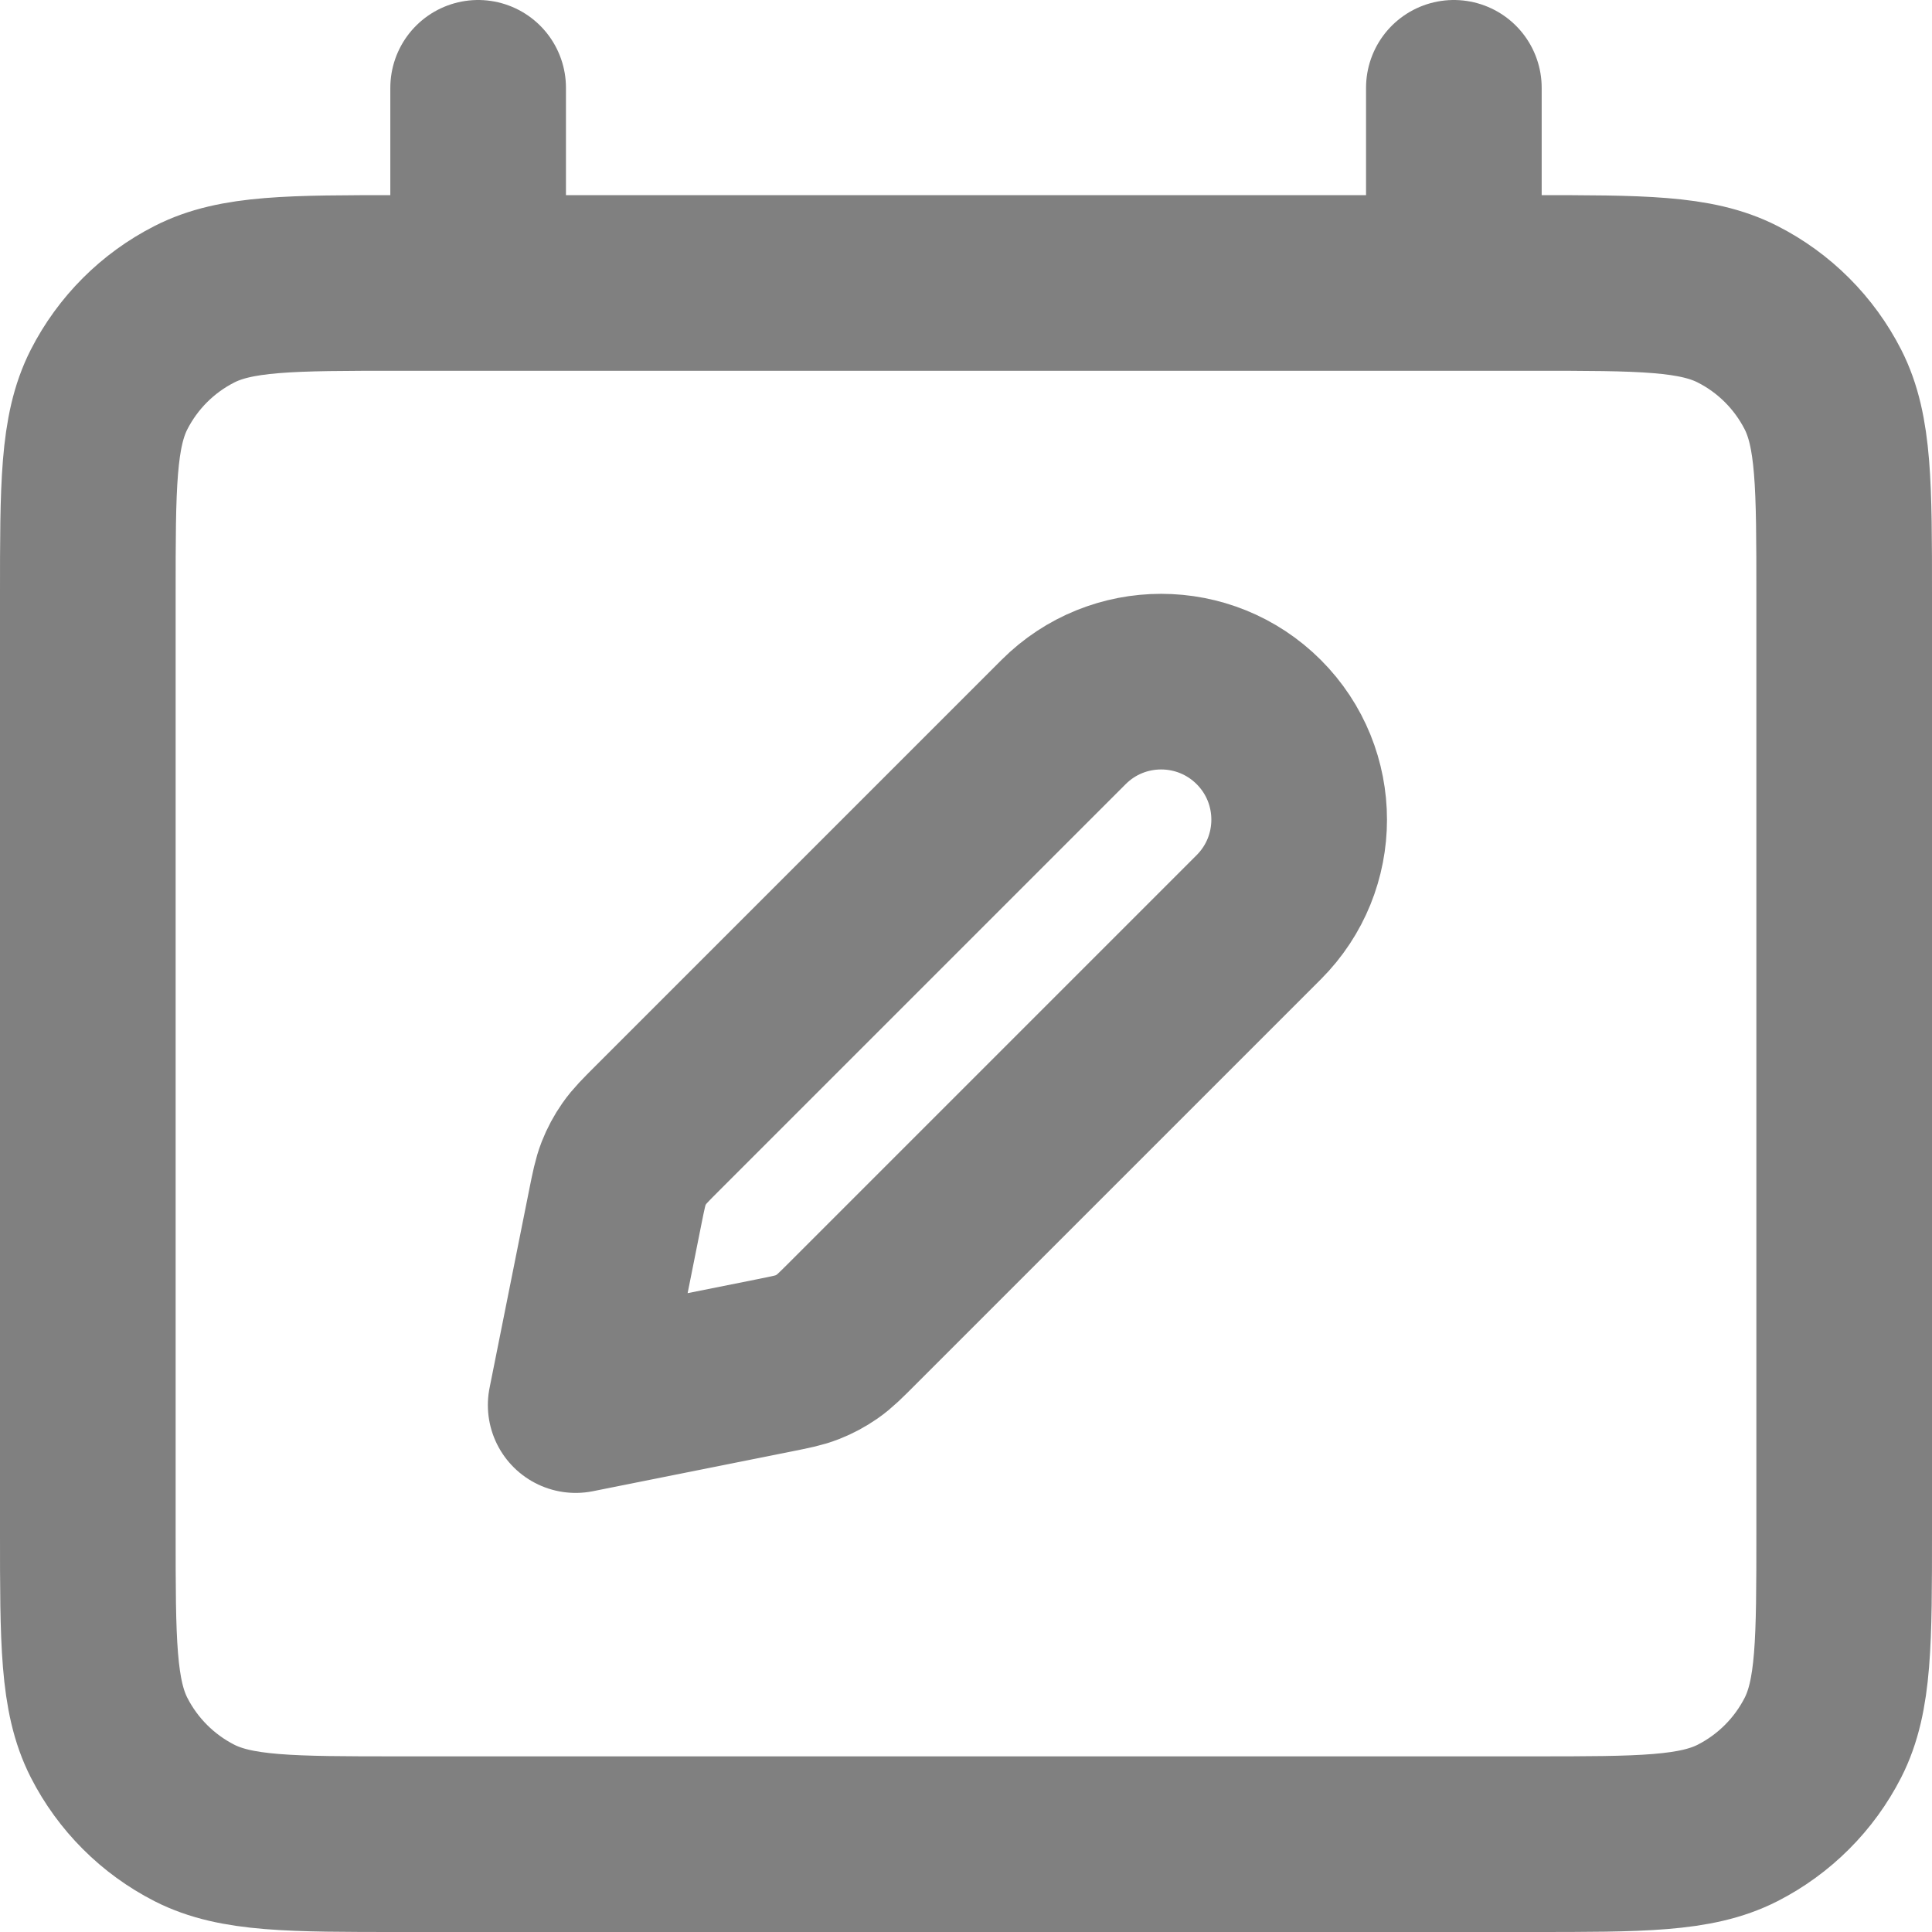
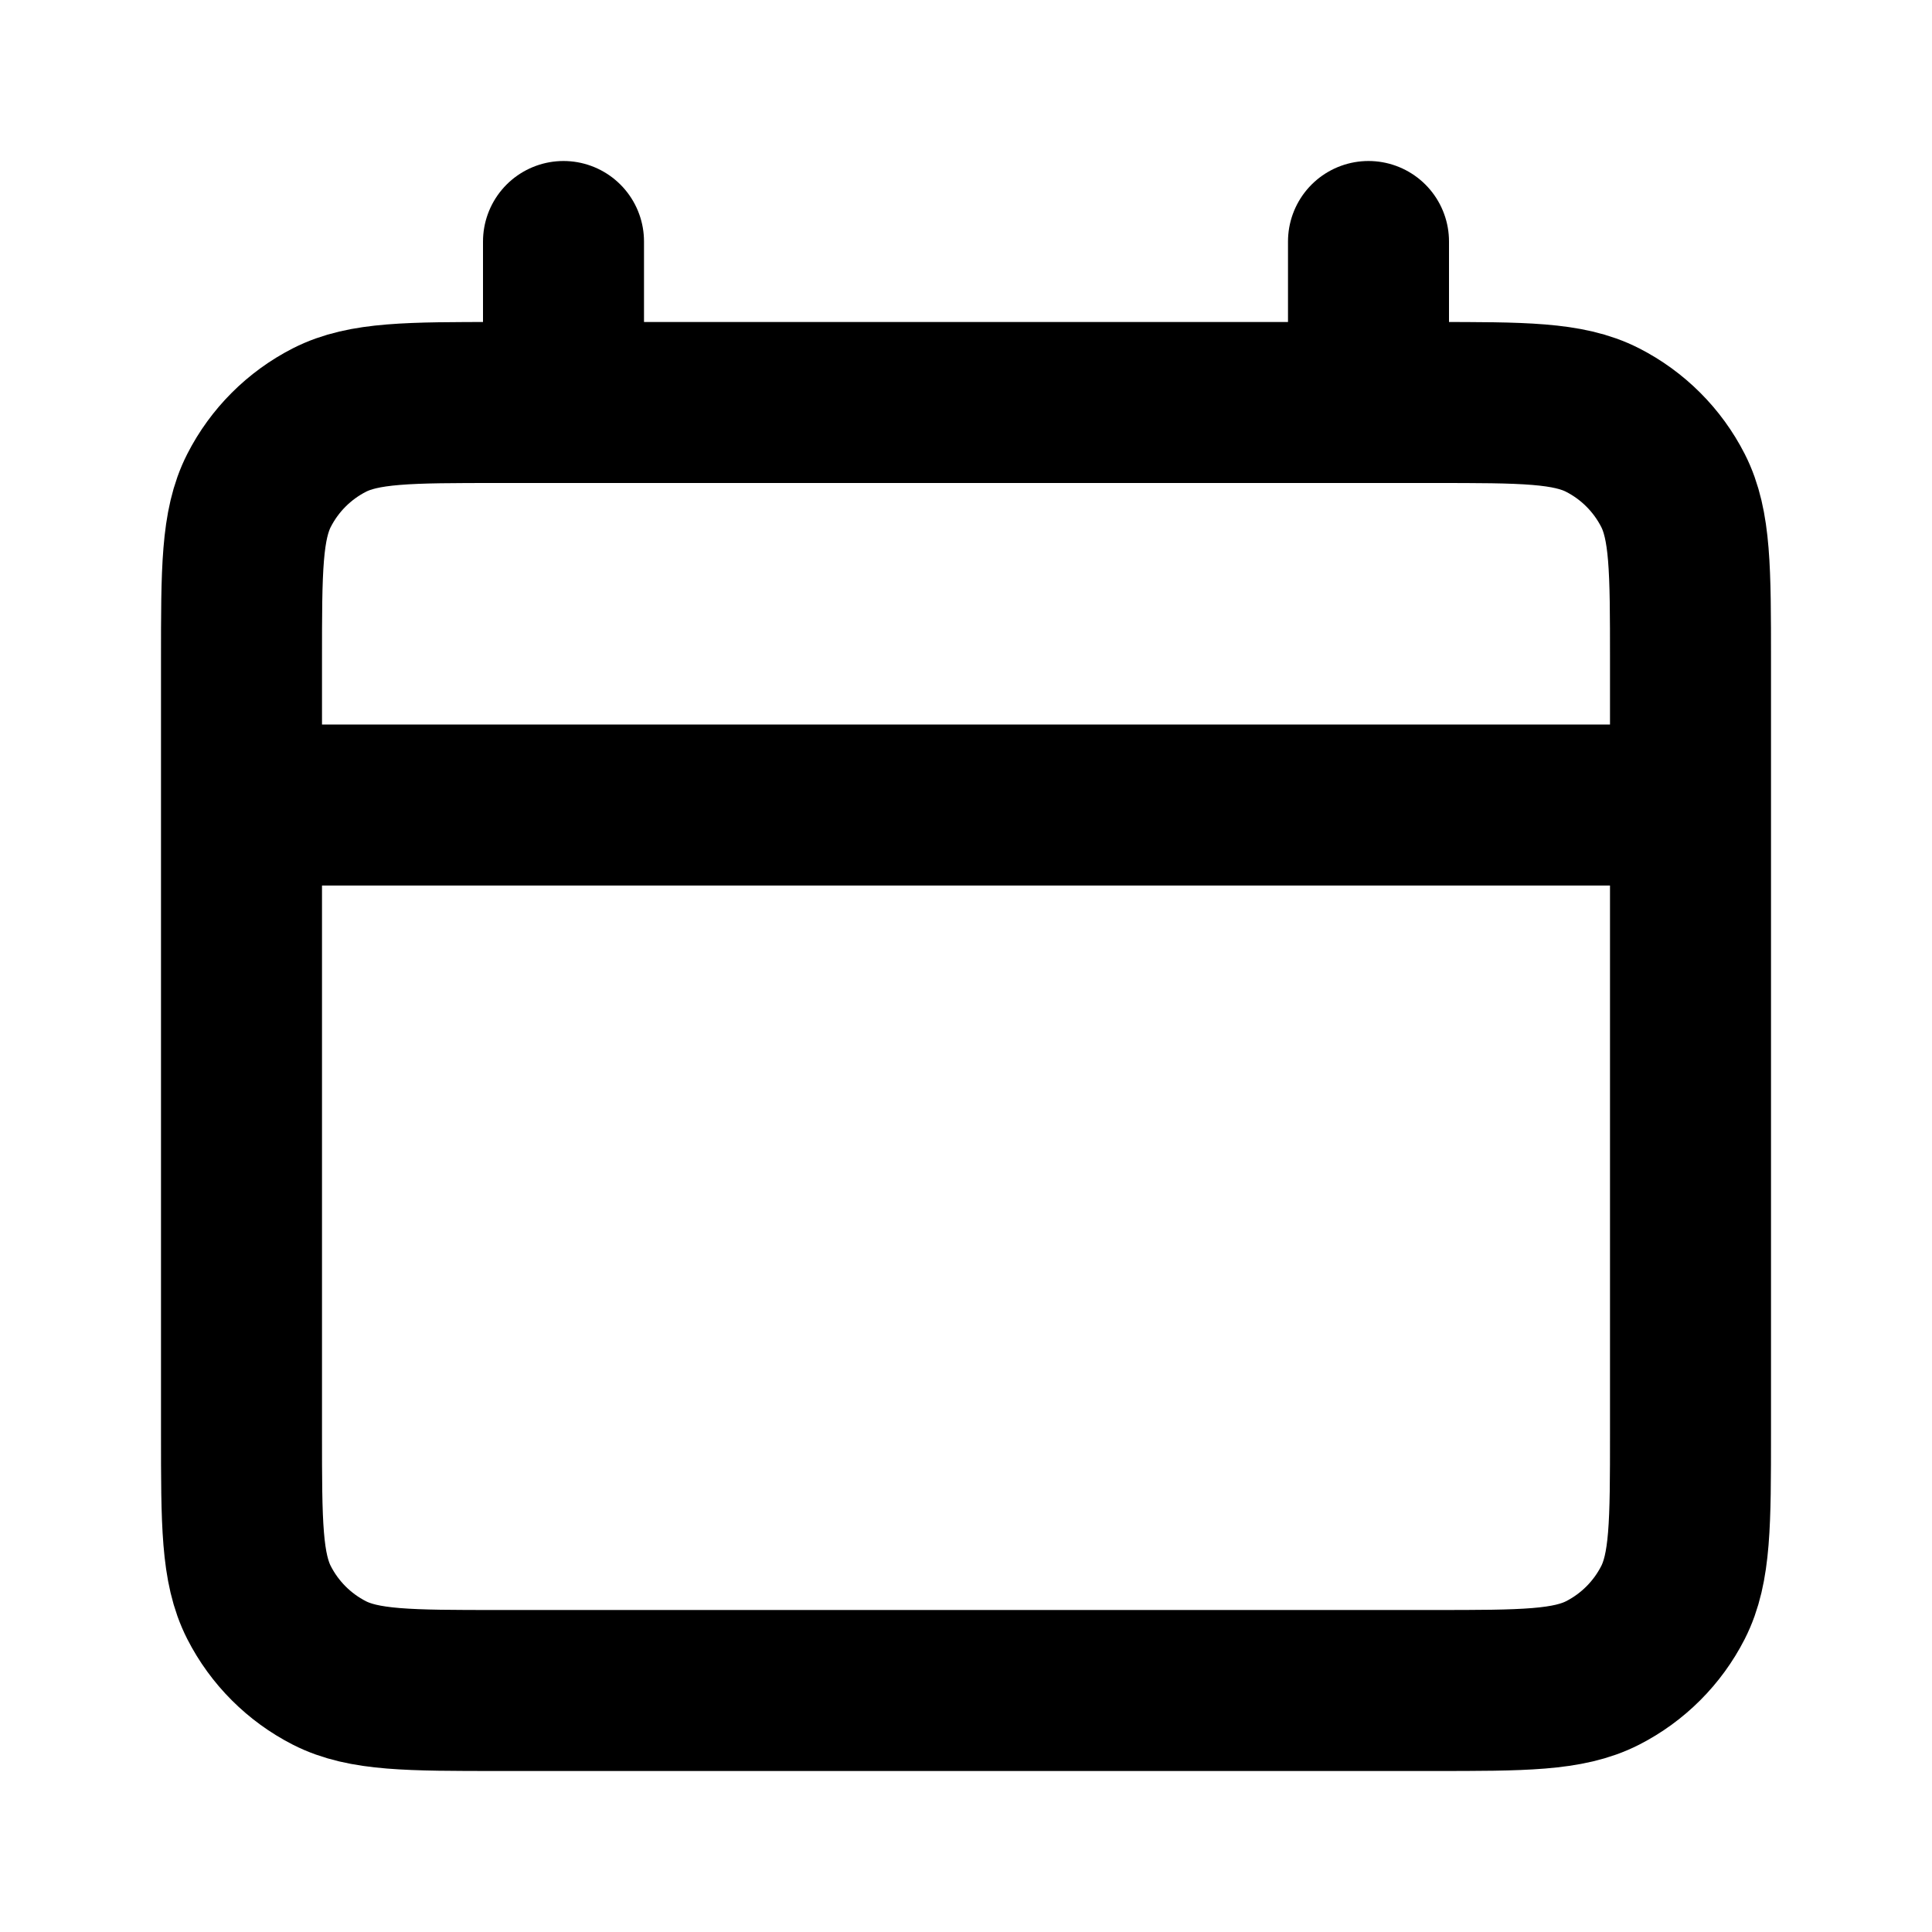
- <svg xmlns="http://www.w3.org/2000/svg" width="33" height="33" viewBox="0 0 33 33" fill="none">
-   <path d="M8.167 1.5V4.833M8.167 4.833H24.833M8.167 4.833H6.833H6.833C4.966 4.833 4.033 4.833 3.32 5.197C2.693 5.516 2.183 6.026 1.863 6.653C1.5 7.366 1.5 8.3 1.5 10.167V26.167C1.5 28.034 1.5 28.967 1.863 29.68C2.183 30.307 2.693 30.817 3.32 31.137C4.033 31.5 4.966 31.5 6.833 31.5H26.167C28.034 31.5 28.967 31.5 29.68 31.137C30.307 30.817 30.817 30.307 31.137 29.68C31.5 28.967 31.5 28.034 31.5 26.167V10.167C31.5 8.3 31.5 7.366 31.137 6.653C30.817 6.026 30.307 5.516 29.68 5.197C28.967 4.833 28.034 4.833 26.167 4.833H24.833M24.833 1.5V4.833M9.833 24L13.208 23.325C13.502 23.266 13.65 23.237 13.787 23.183C13.909 23.135 14.024 23.073 14.132 22.998C14.253 22.914 14.359 22.808 14.571 22.596L21.5 15.667C22.421 14.746 22.421 13.254 21.5 12.333C20.579 11.413 19.087 11.413 18.167 12.333L11.238 19.262L11.235 19.265C11.024 19.476 10.919 19.581 10.835 19.702C10.76 19.809 10.698 19.925 10.65 20.047C10.597 20.183 10.567 20.331 10.508 20.624L10.508 20.625L9.833 24Z" stroke-width="3" stroke-linecap="round" stroke-linejoin="round" stroke="#808080" />
+ <svg xmlns="http://www.w3.org/2000/svg" width="64px" height="64px" viewBox="0 0 24 24" fill="none">
+   <g id="SVGRepo_bgCarrier" stroke-width="0" />
+   <g id="SVGRepo_tracerCarrier" stroke-linecap="round" stroke-linejoin="round" />
+   <g id="SVGRepo_iconCarrier">
+     <path d="M3 10H21M7 3V5M17 3V5M6.2 21H17.8C18.92 21 19.48 21 19.908 20.782C20.284 20.59 20.59 20.284 20.782 19.908C21 19.48 21 18.92 21 17.8V8.2C21 7.08 21 6.52 20.782 6.092C20.59 5.716 20.284 5.41 19.908 5.218C19.48 5 18.92 5 17.8 5H6.2C5.08 5 4.52 5 4.092 5.218C3.716 5.41 3.41 5.716 3.218 6.092C3 6.52 3 7.08 3 8.2V17.8C3 18.92 3 19.48 3.218 19.908C3.41 20.284 3.716 20.59 4.092 20.782C4.52 21 5.08 21 6.2 21Z" stroke="#000000" stroke-width="2" stroke-linecap="round" stroke-linejoin="round" />
+   </g>
</svg>
